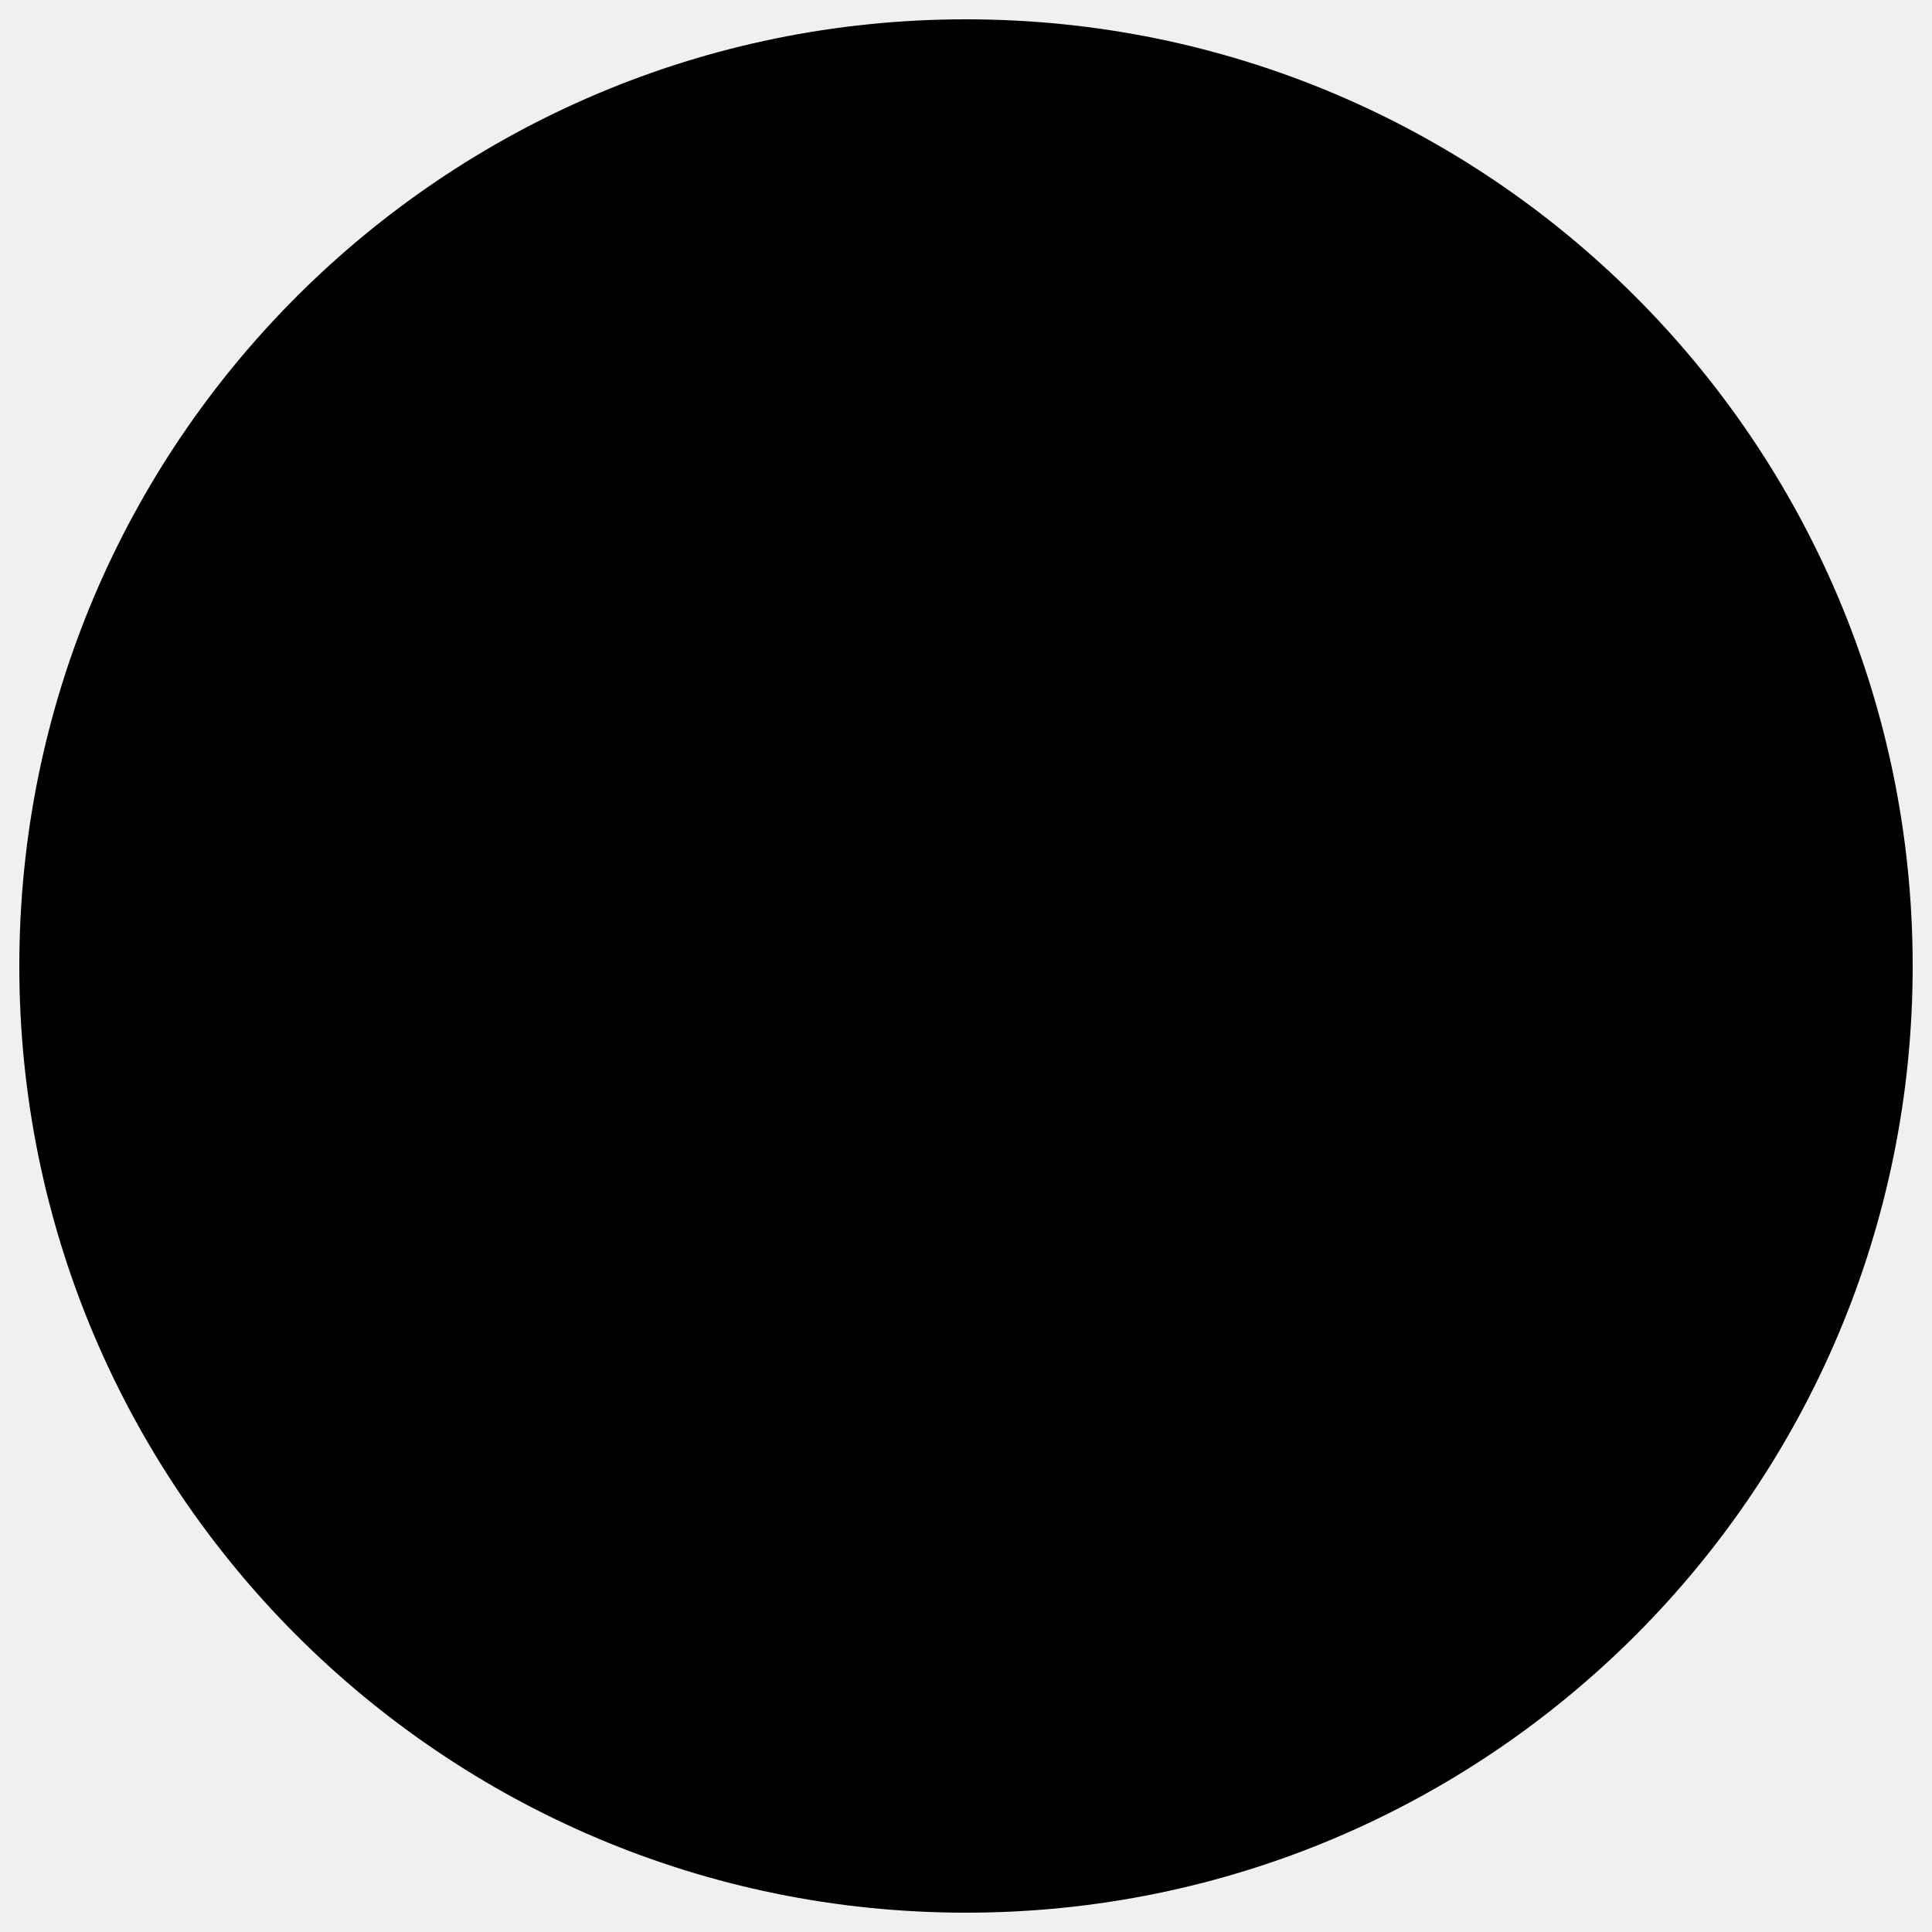
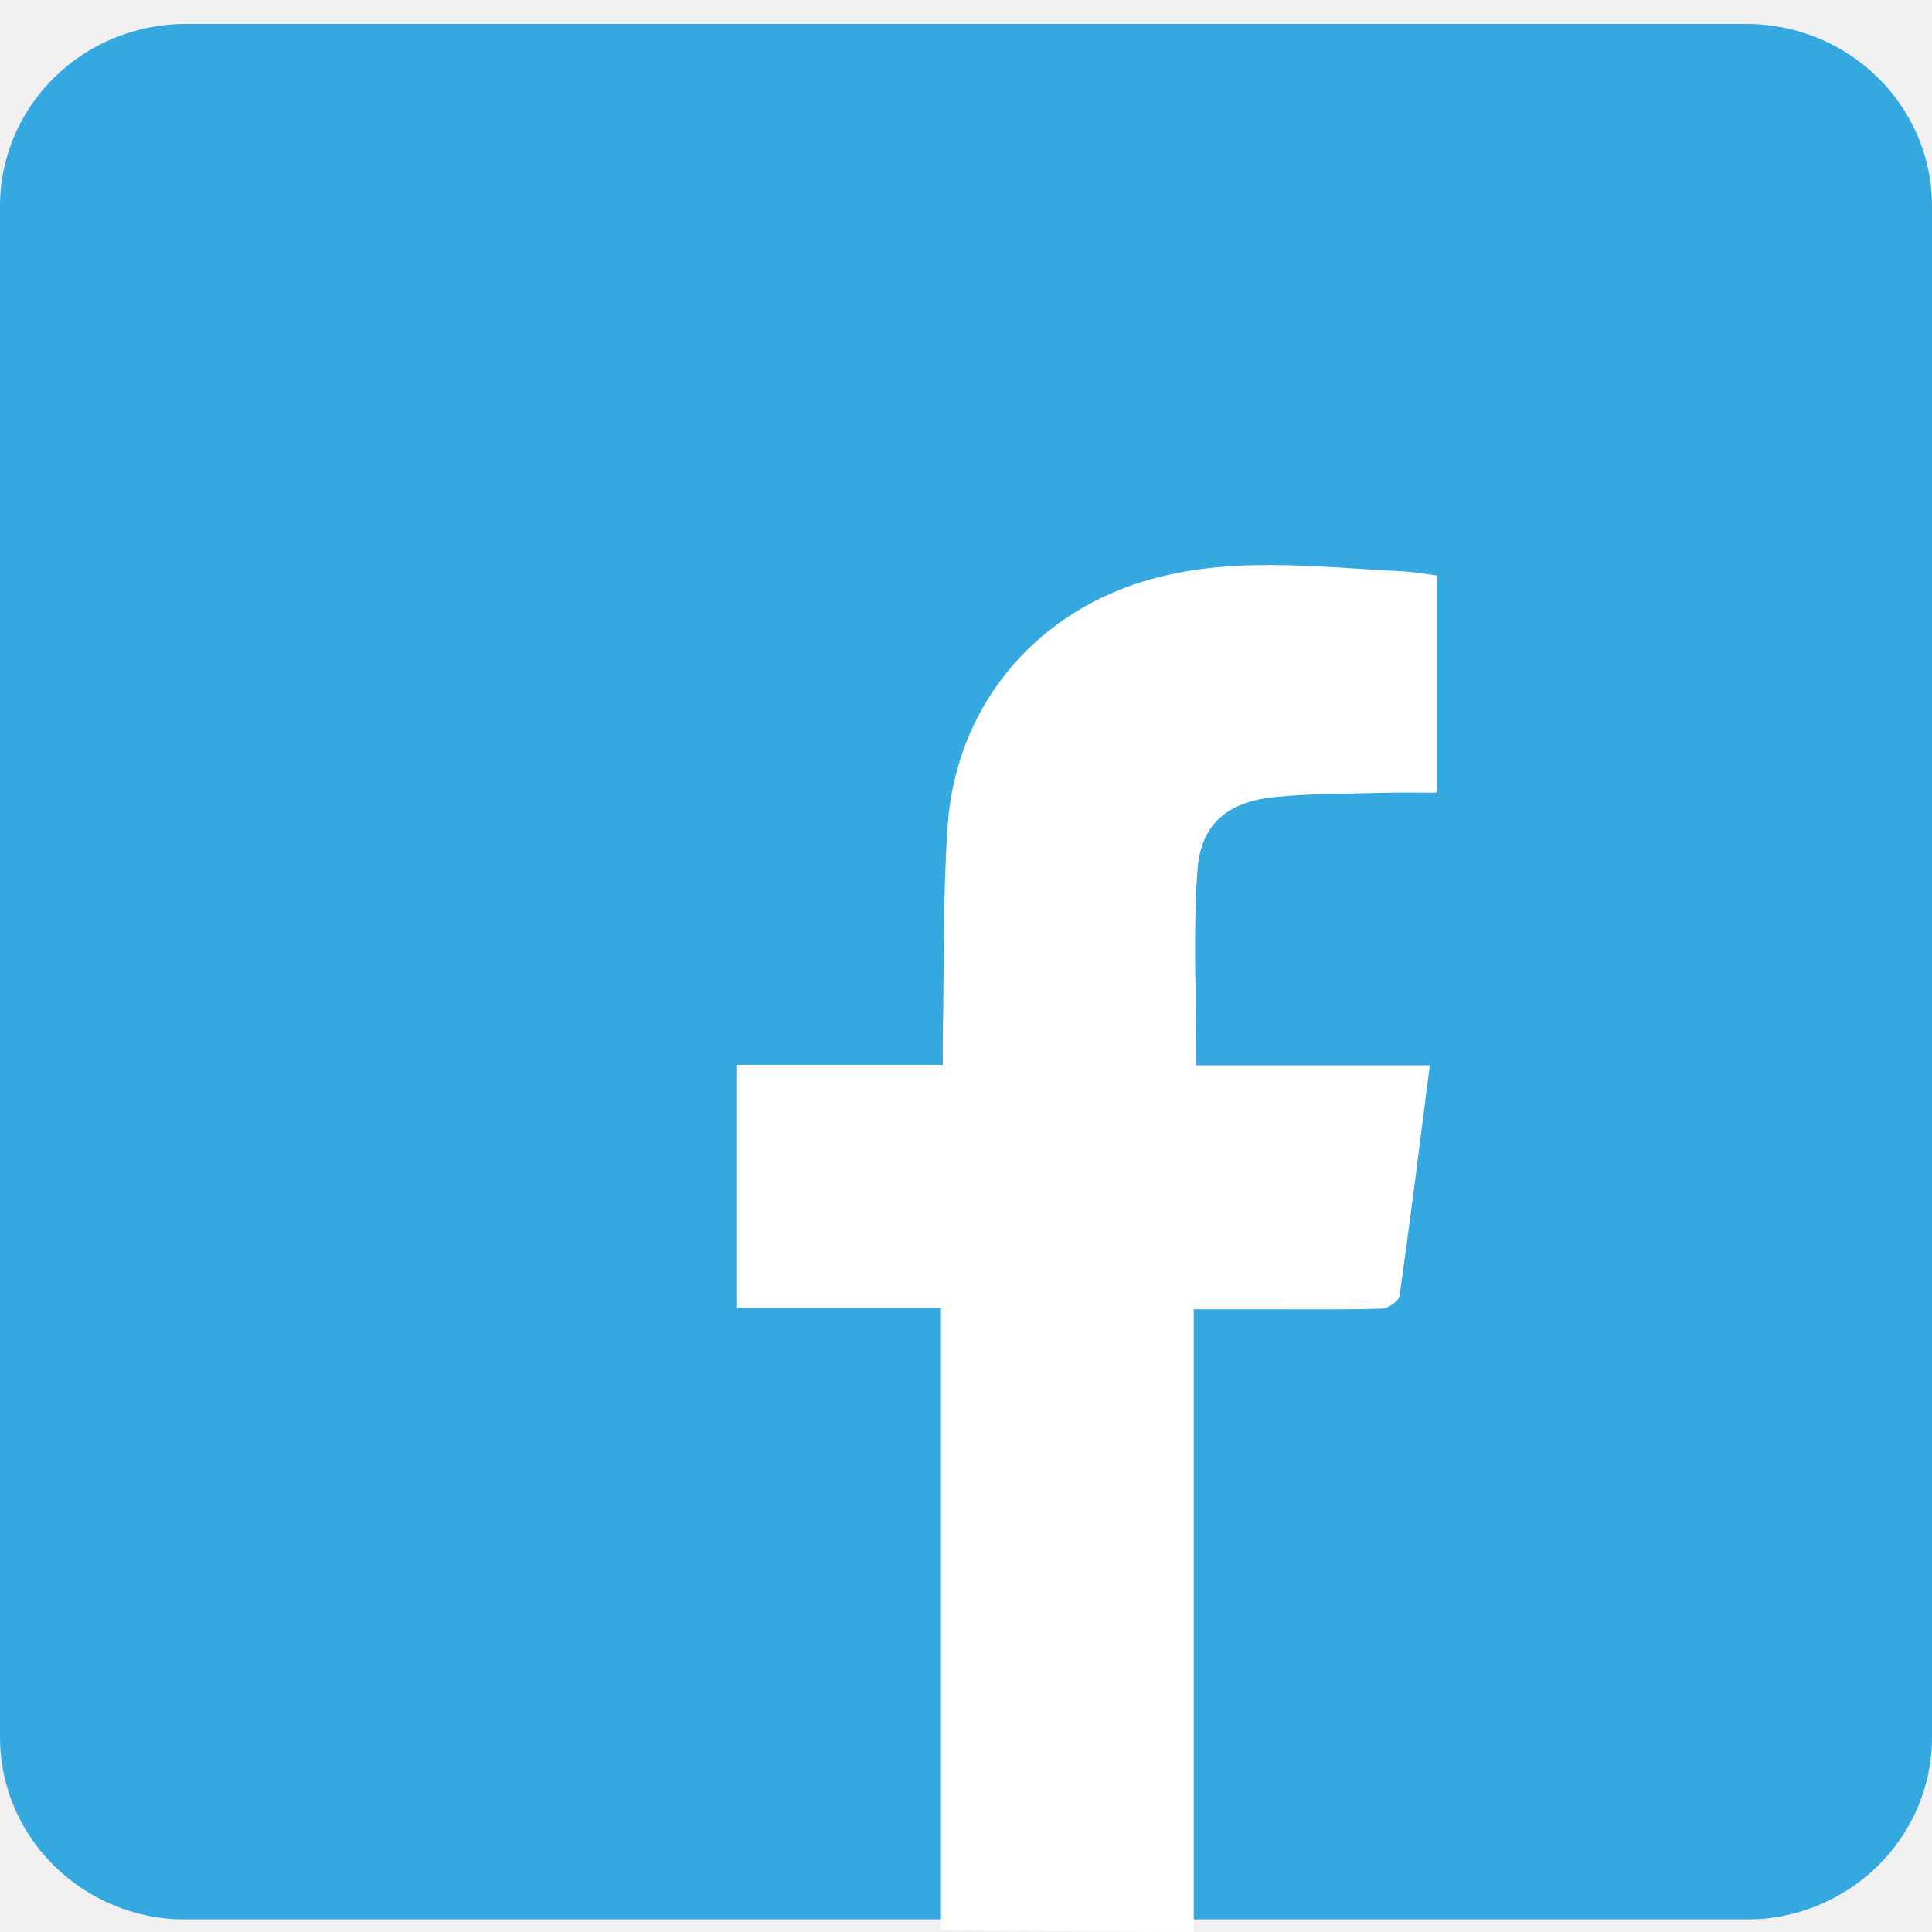
- <svg xmlns="http://www.w3.org/2000/svg" id="ec3d07c9-51e7-4de5-a694-dbba83765cf6" data-name="Layer 1" viewBox="0 0 50 50">
-   <circle class="icon-background" cx="25" cy="25" r="24.5" />
-   <path class="icon-fill" d="M27.3,39.52V26.29h1.53c.84,0,1.68,0,2.52,0,.13,0,.36-.16.38-.27.23-1.61.43-3.23.65-4.9h-5c0-1.43-.08-2.8,0-4.17A1.57,1.57,0,0,1,29,15.41c.78-.08,1.58-.07,2.37-.09h1.11V10.7c-.25,0-.49-.08-.74-.09a16.09,16.09,0,0,0-5.56.22A5.78,5.78,0,0,0,22,16c-.1,1.48-.07,3-.1,4.46,0,.19,0,.37,0,.61H17.49v5.17h4.38V39.49Z" />
+ <svg xmlns="http://www.w3.org/2000/svg" xmlns:xlink="http://www.w3.org/1999/xlink" width="30px" height="30px" viewBox="0 0 30 30" version="1.1">
+   <defs>
+     <polygon id="path-1" points="0 0.372 30 0.372 30 29.806 0 29.806" />
+     <polygon id="path-3" points="0.192 0.373 11.058 0.373 11.058 21.6 0.192 21.6" />
+   </defs>
+   <g id="v-straight-line" stroke="none" stroke-width="1" fill="none" fill-rule="evenodd">
+     <g id="menu" transform="translate(-785, -457)">
+       <g id="facebook" transform="translate(785, 457)">
+         <g id="Group-3">
+           <mask id="mask-2" fill="white">
+             <use xlink:href="#path-1" />
+           </mask>
+           <g id="Clip-2" />
+           <path d="M27.115,29.806 L2.885,29.806 C1.292,29.806 -0,28.538 -0,26.976 L-0,3.202 C-0,1.639 1.292,0.372 2.885,0.372 L27.115,0.372 C28.709,0.372 30,1.639 30,3.202 L30,26.976 C30,28.538 28.709,29.806 27.115,29.806" id="Fill-1" fill="#35A8DF" mask="url(#mask-2)" />
+         </g>
+         <g id="Group-6" transform="translate(11.25, 8.4)">
+           <mask id="mask-4" fill="white">
+             <use xlink:href="#path-3" />
+           </mask>
+           <g id="Clip-5" />
+           <path d="M7.286,21.6 L7.286,11.93 L8.391,11.93 C8.997,11.93 9.605,11.939 10.21,11.92 C10.307,11.917 10.471,11.803 10.482,11.723 C10.649,10.545 10.795,9.365 10.952,8.143 L7.327,8.143 C7.327,7.099 7.271,6.093 7.345,5.097 C7.401,4.387 7.821,4.05 8.54,3.977 C9.107,3.919 9.682,3.927 10.253,3.911 C10.514,3.904 10.776,3.909 11.058,3.909 L11.058,0.536 C10.88,0.513 10.702,0.479 10.522,0.471 C9.177,0.405 7.825,0.224 6.499,0.63 C4.77,1.161 3.587,2.609 3.464,4.433 C3.39,5.516 3.411,6.605 3.39,7.691 C3.388,7.827 3.39,7.963 3.39,8.135 L0.192,8.135 L0.192,11.912 L3.362,11.912 L3.362,21.576 L7.286,21.6 Z" id="Fill-4" fill="#FFFFFF" mask="url(#mask-4)" />
+         </g>
+       </g>
+     </g>
+   </g>
</svg>
